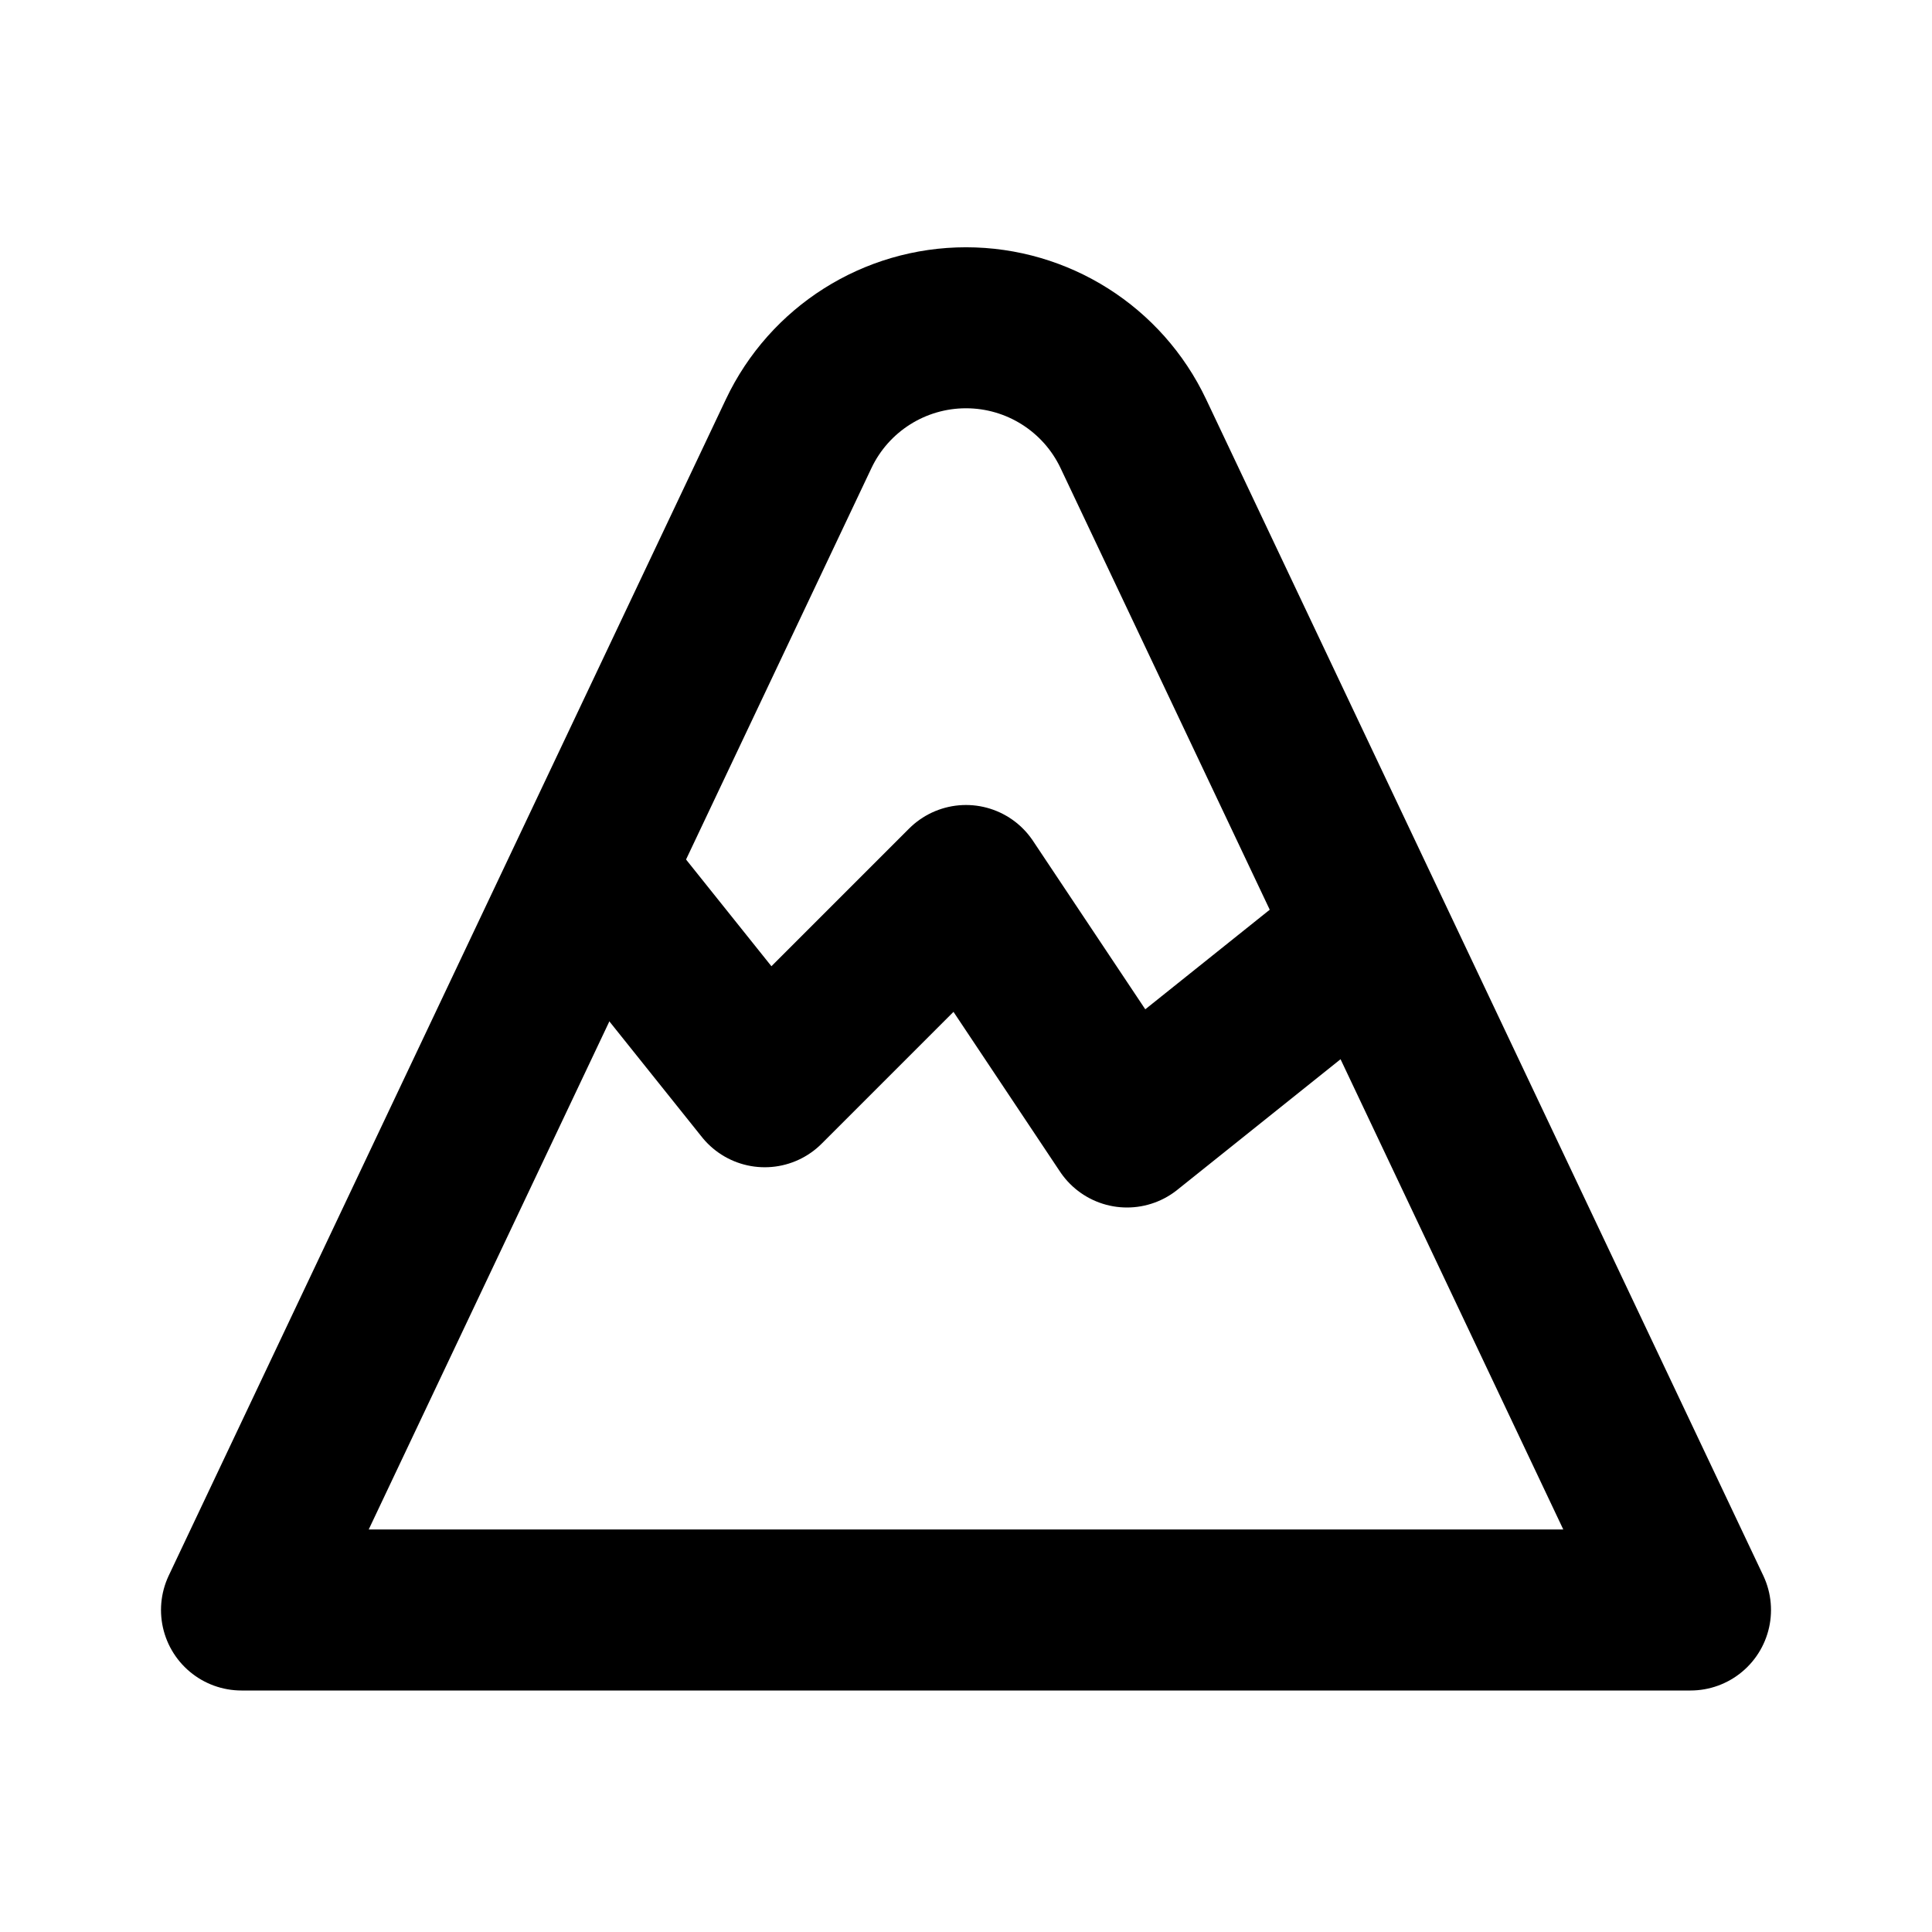
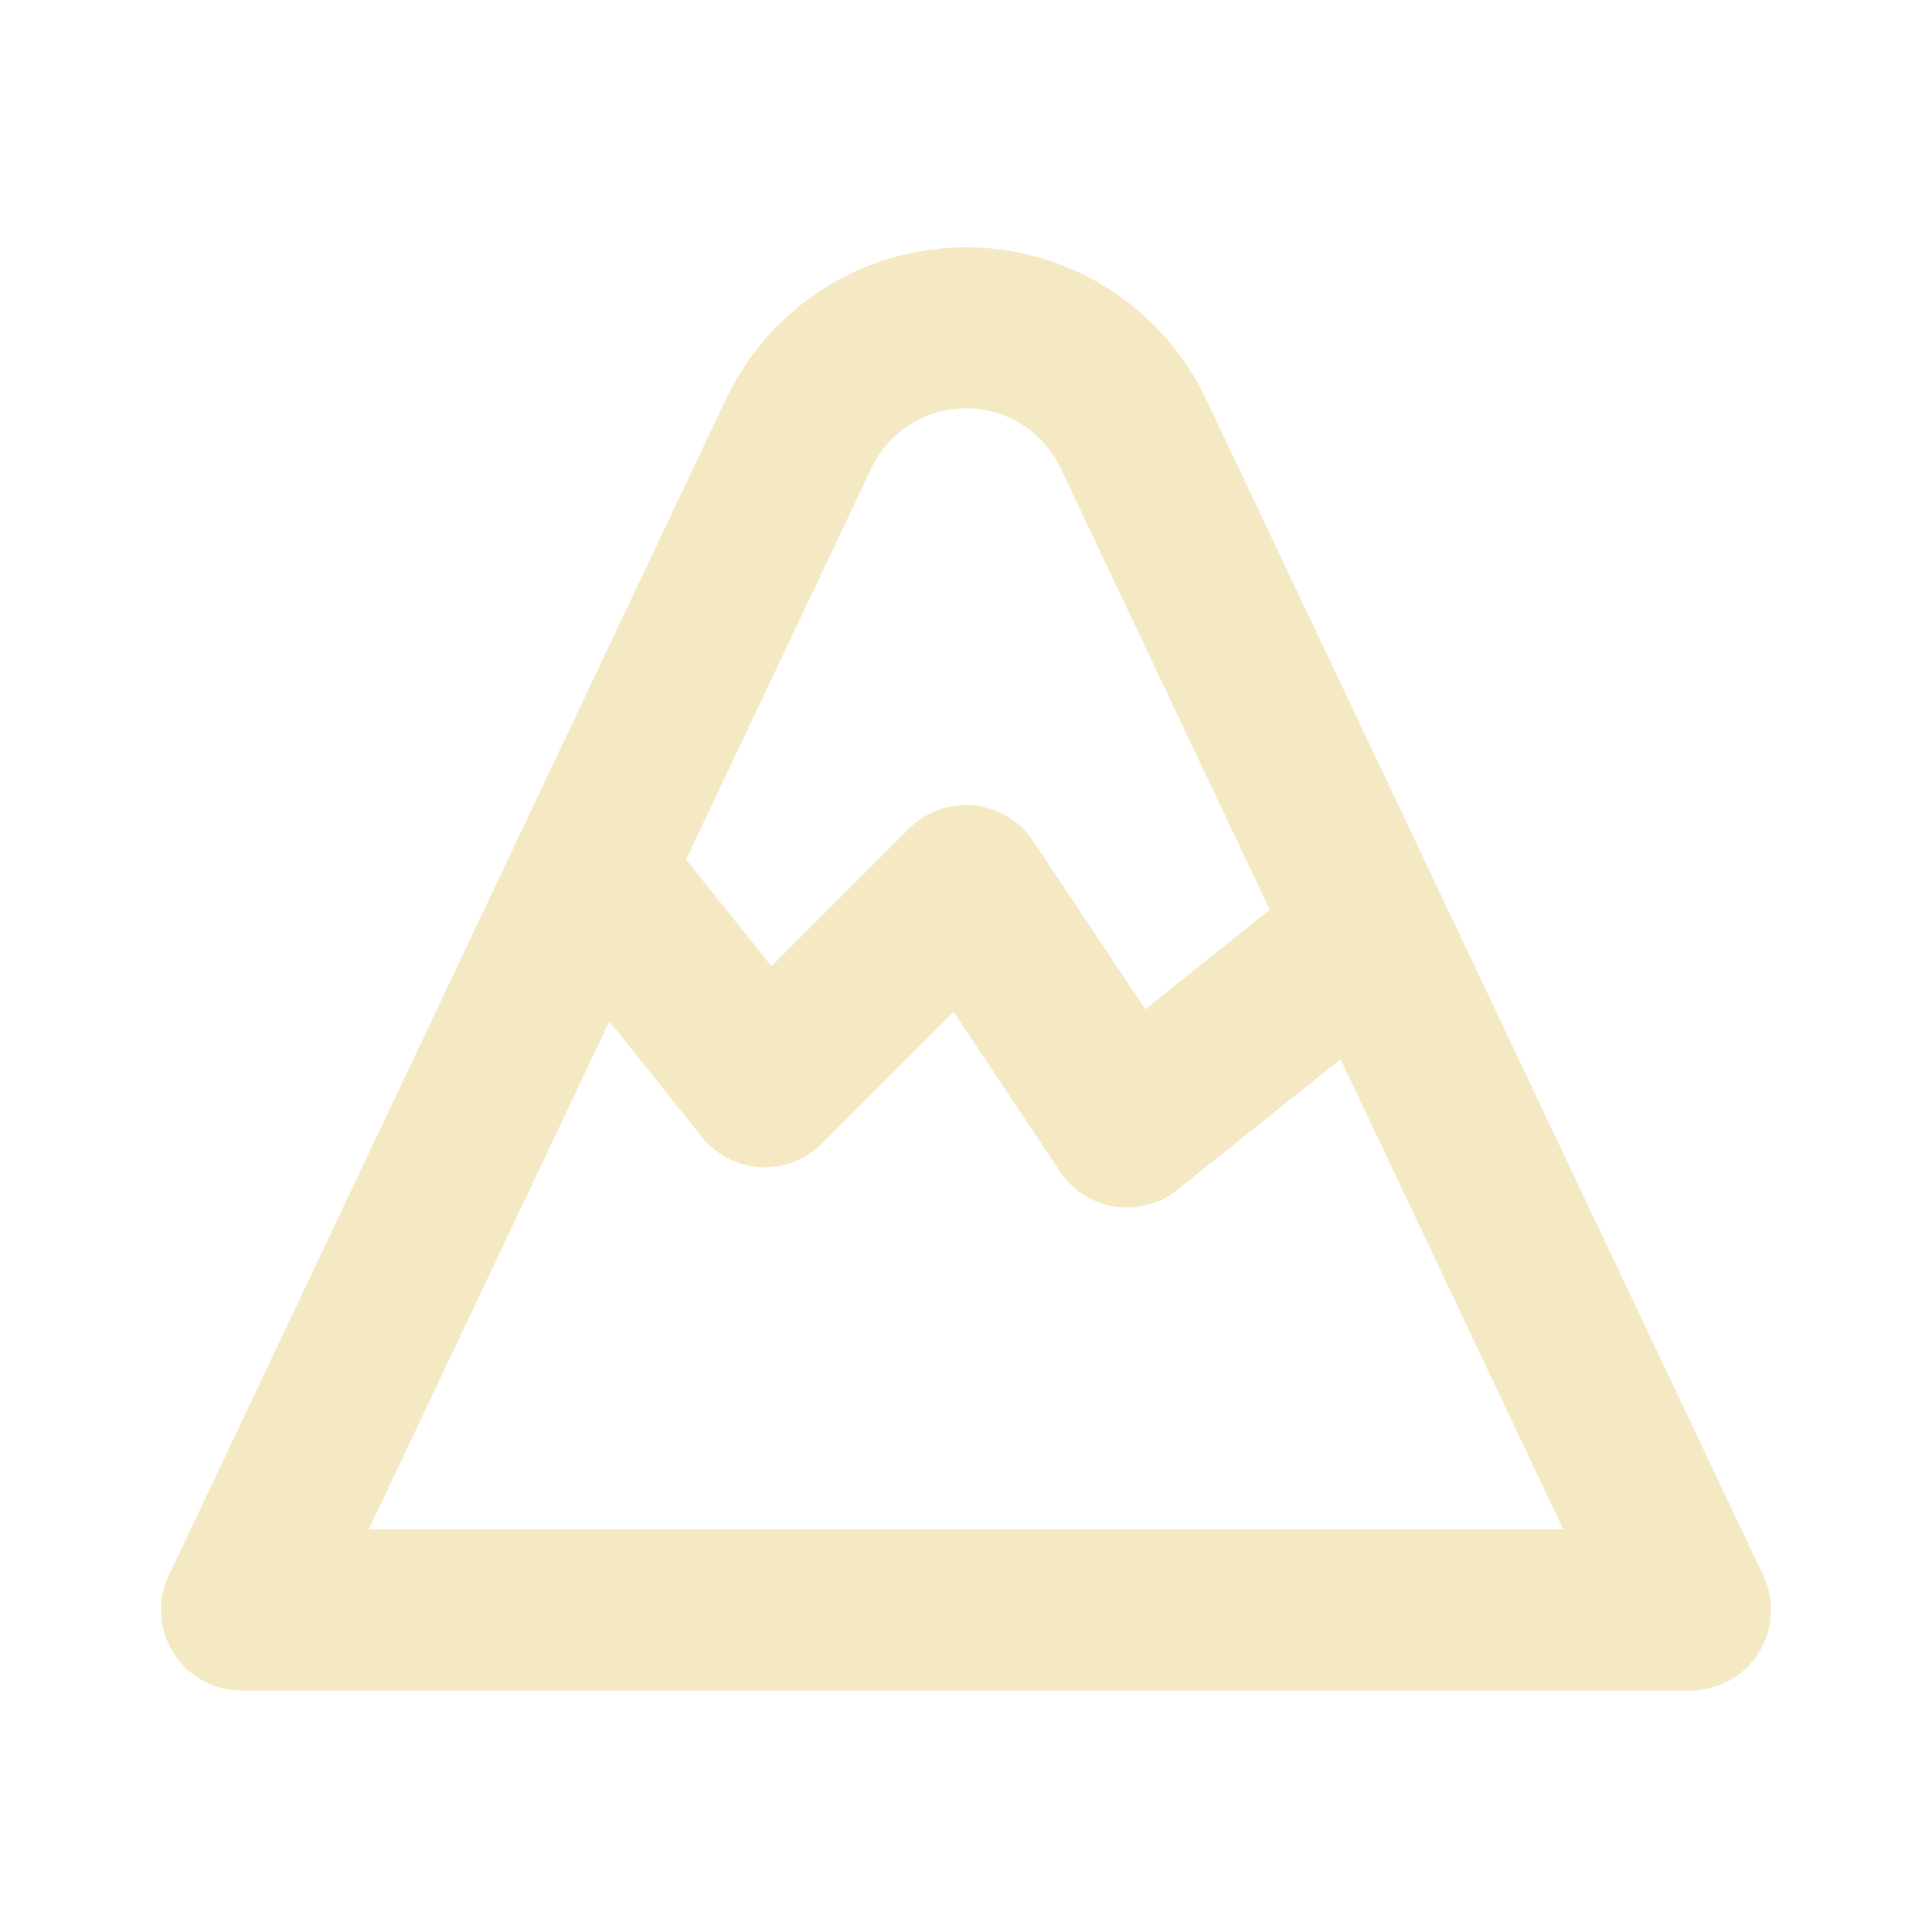
- <svg xmlns="http://www.w3.org/2000/svg" width="24" height="24" viewBox="0 0 24 24" fill="none" stroke="currentColor" stroke-width="2" stroke-linecap="round" stroke-linejoin="round" class="icon icon-tabler icons-tabler-outline icon-tabler-mountain">
+ <svg xmlns="http://www.w3.org/2000/svg" width="24" height="24" viewBox="0 0 24 24" fill="none" stroke="#f4e9c3" stroke-width="2" stroke-linecap="round" stroke-linejoin="round" class="icon icon-tabler icons-tabler-outline icon-tabler-mountain">
  <path stroke="none" d="M0 0h24v24H0z" fill="none" />
  <path d="M3 20h18l-6.921 -14.612a2.3 2.3 0 0 0 -4.158 0l-6.921 14.612z" />
  <path d="M7.5 11l2 2.5l2.5 -2.5l2 3l2.5 -2" />
</svg>
